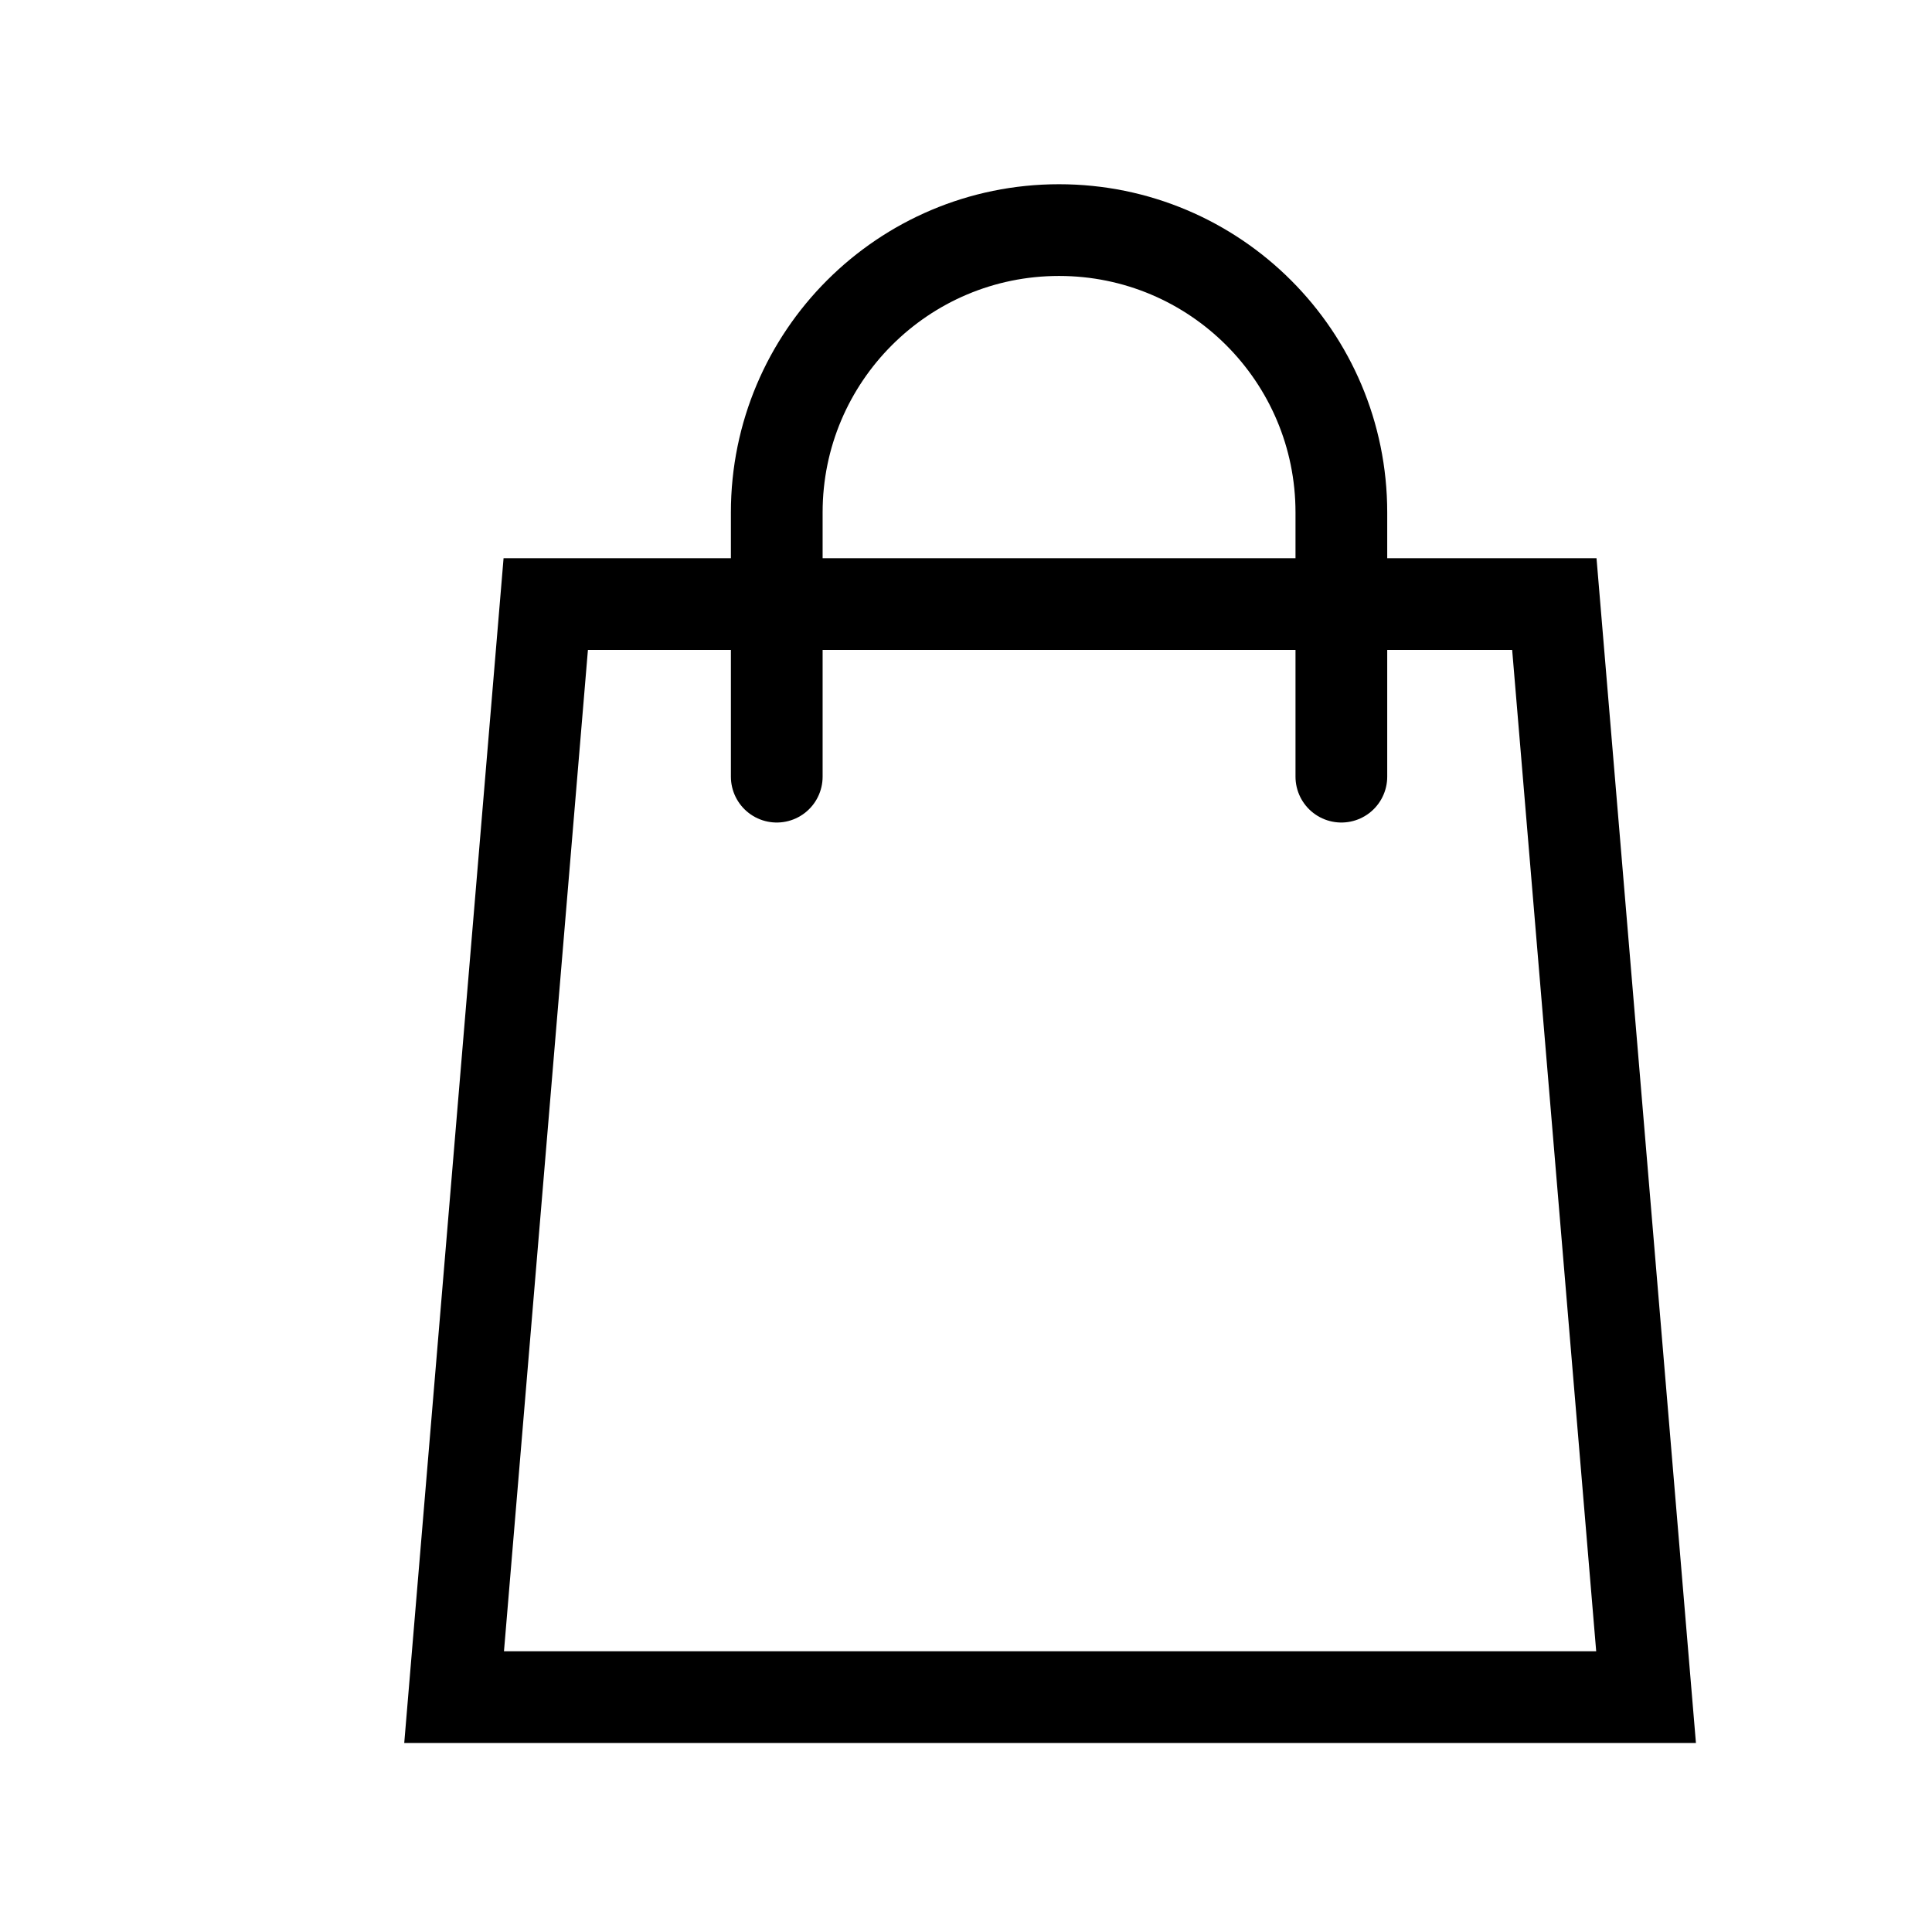
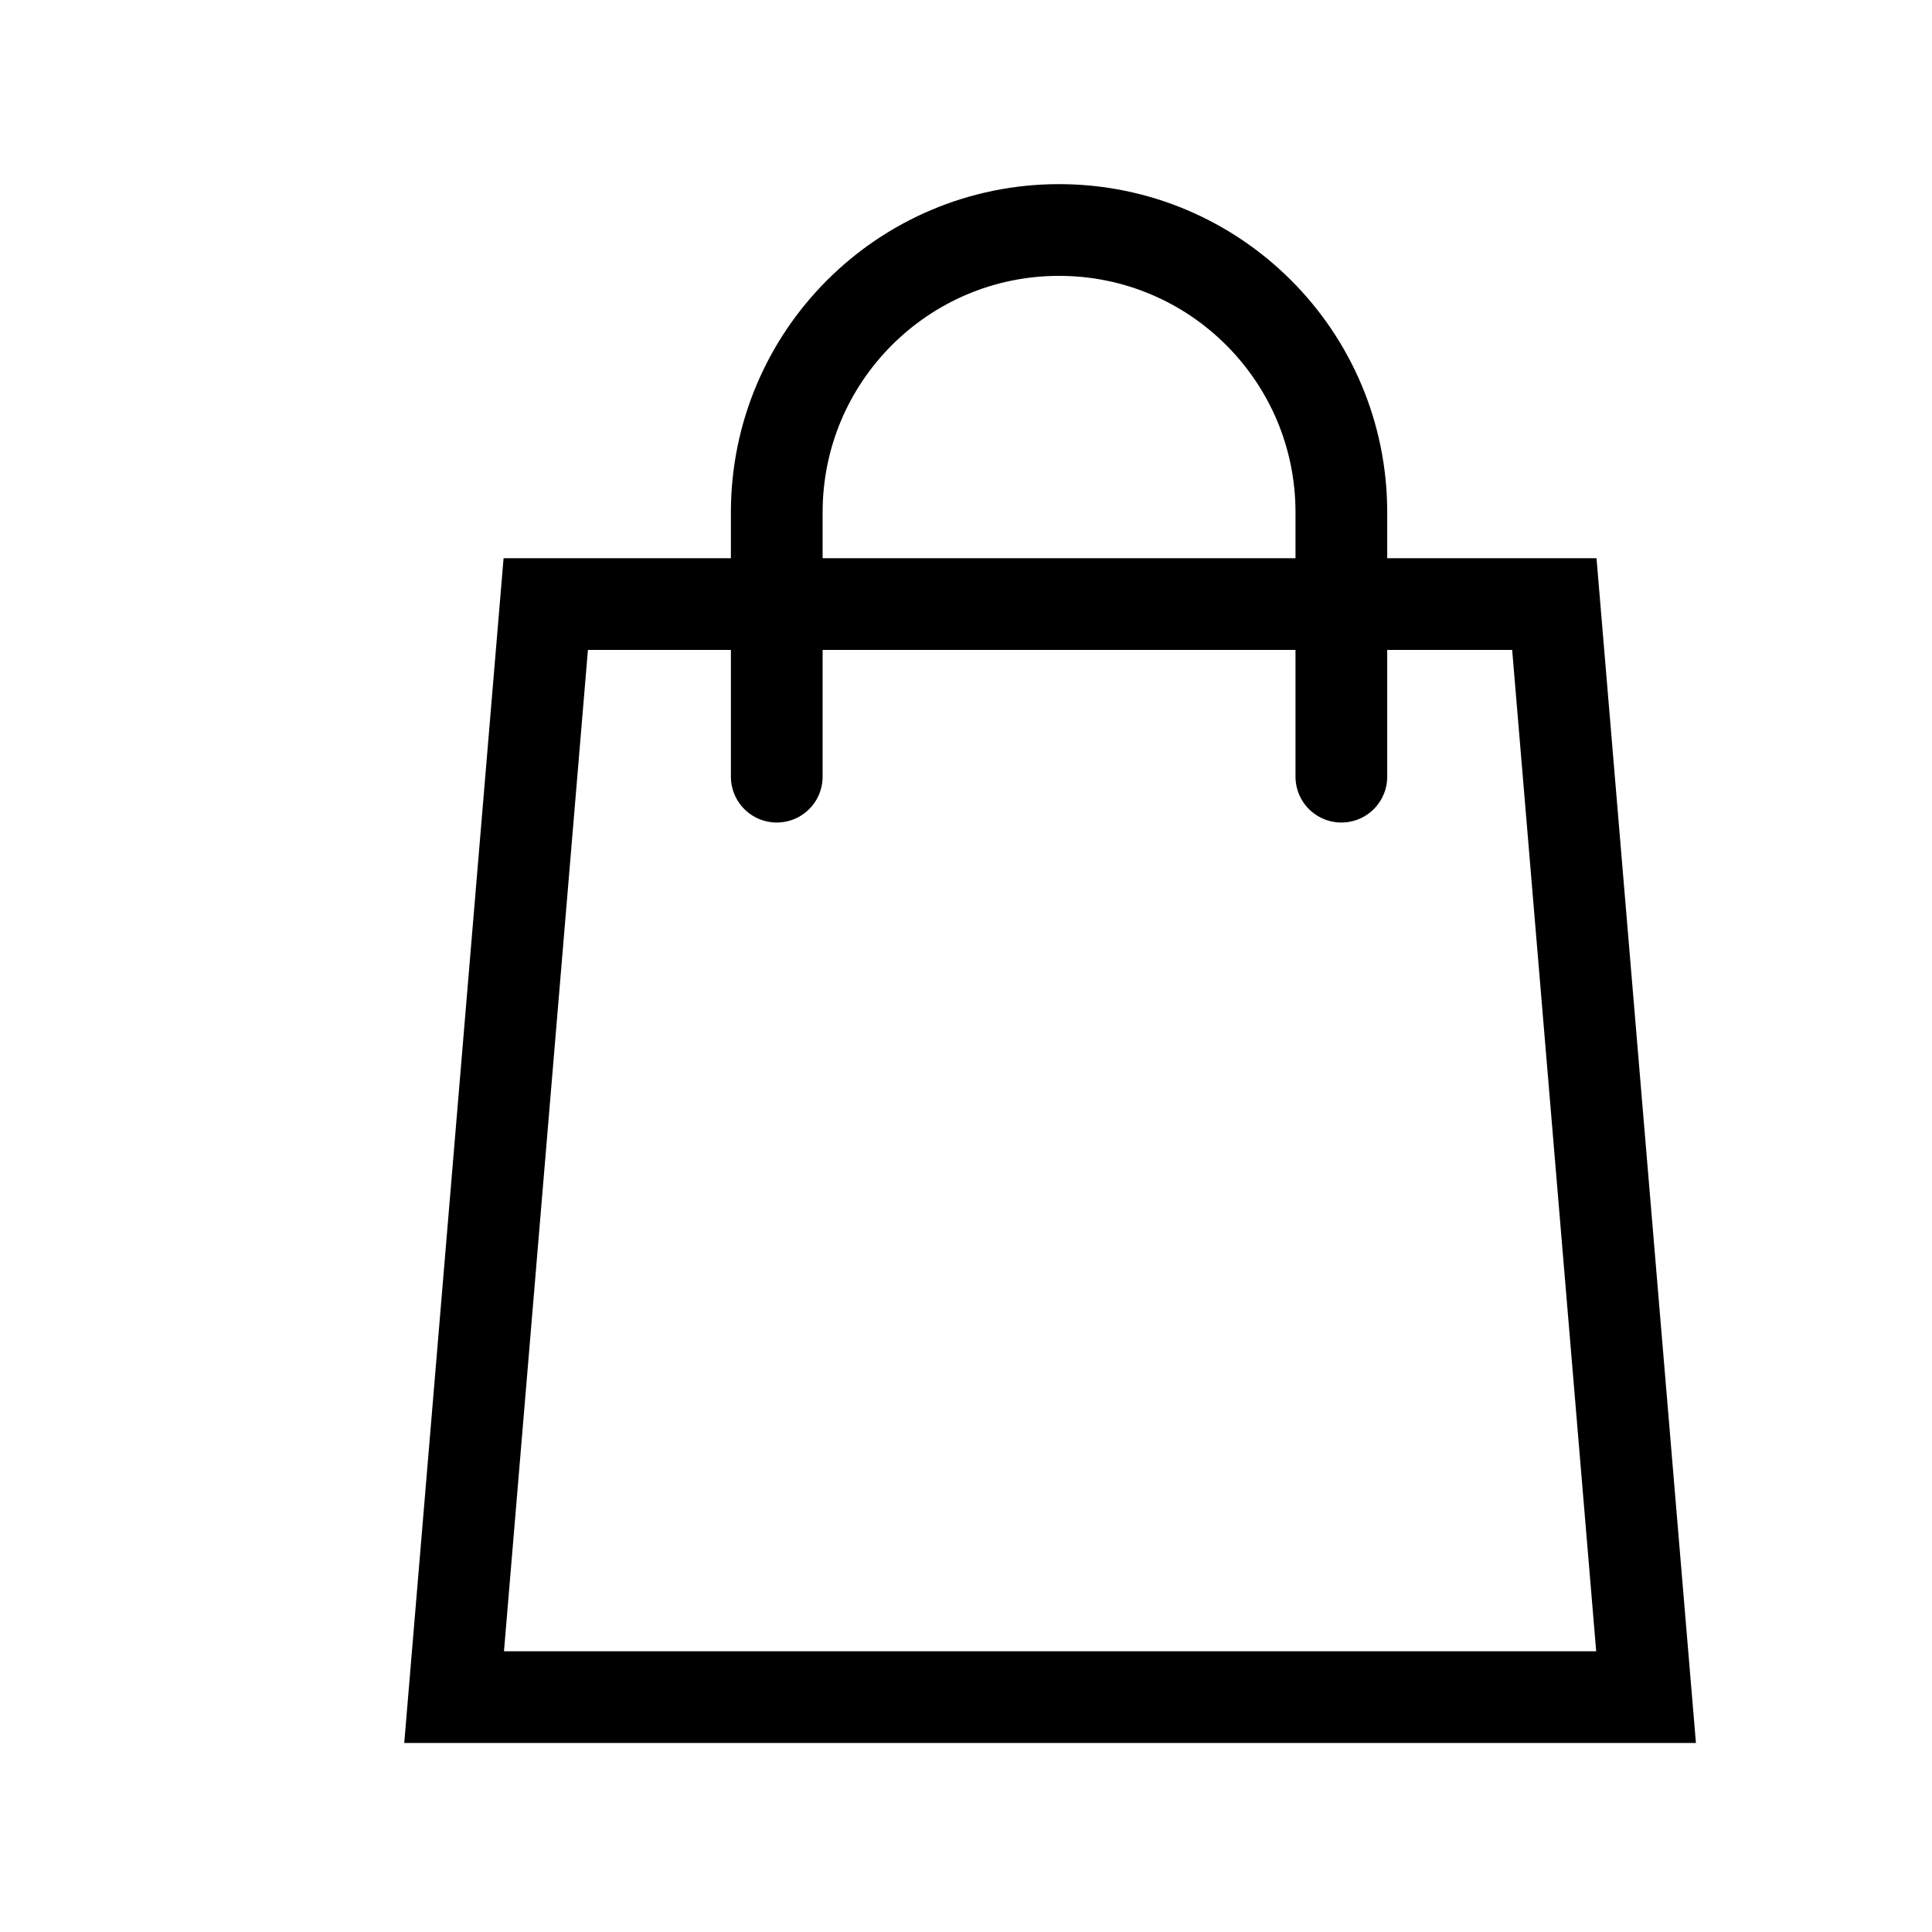
- <svg xmlns="http://www.w3.org/2000/svg" width="21" height="21" viewBox="0 0 21 21" fill="none">
-   <path d="M5.932 6.566L16.895 6.566L17.892 18.447L4.936 18.447L5.932 6.566Z" stroke="black" stroke-width="0.997" />
-   <path d="M14.58 8.442L14.58 5.57C14.58 3.875 13.206 2.501 11.511 2.501V2.501C9.817 2.501 8.443 3.875 8.443 5.57L8.443 8.442" stroke="black" stroke-width="0.997" stroke-linecap="round" stroke-linejoin="round" />
+ <svg xmlns="http://www.w3.org/2000/svg" width="21" height="21" fill="none">
+   <path d="M5.932 6.566h10.963l.997 11.881H4.936l.996-11.881z" stroke="#000" stroke-width=".997" />
+   <path d="M14.58 8.442V5.57A3.069 3.069 0 0 0 11.51 2.5v0A3.069 3.069 0 0 0 8.443 5.57v2.872" stroke="#000" stroke-width=".997" stroke-linecap="round" stroke-linejoin="round" />
</svg>
